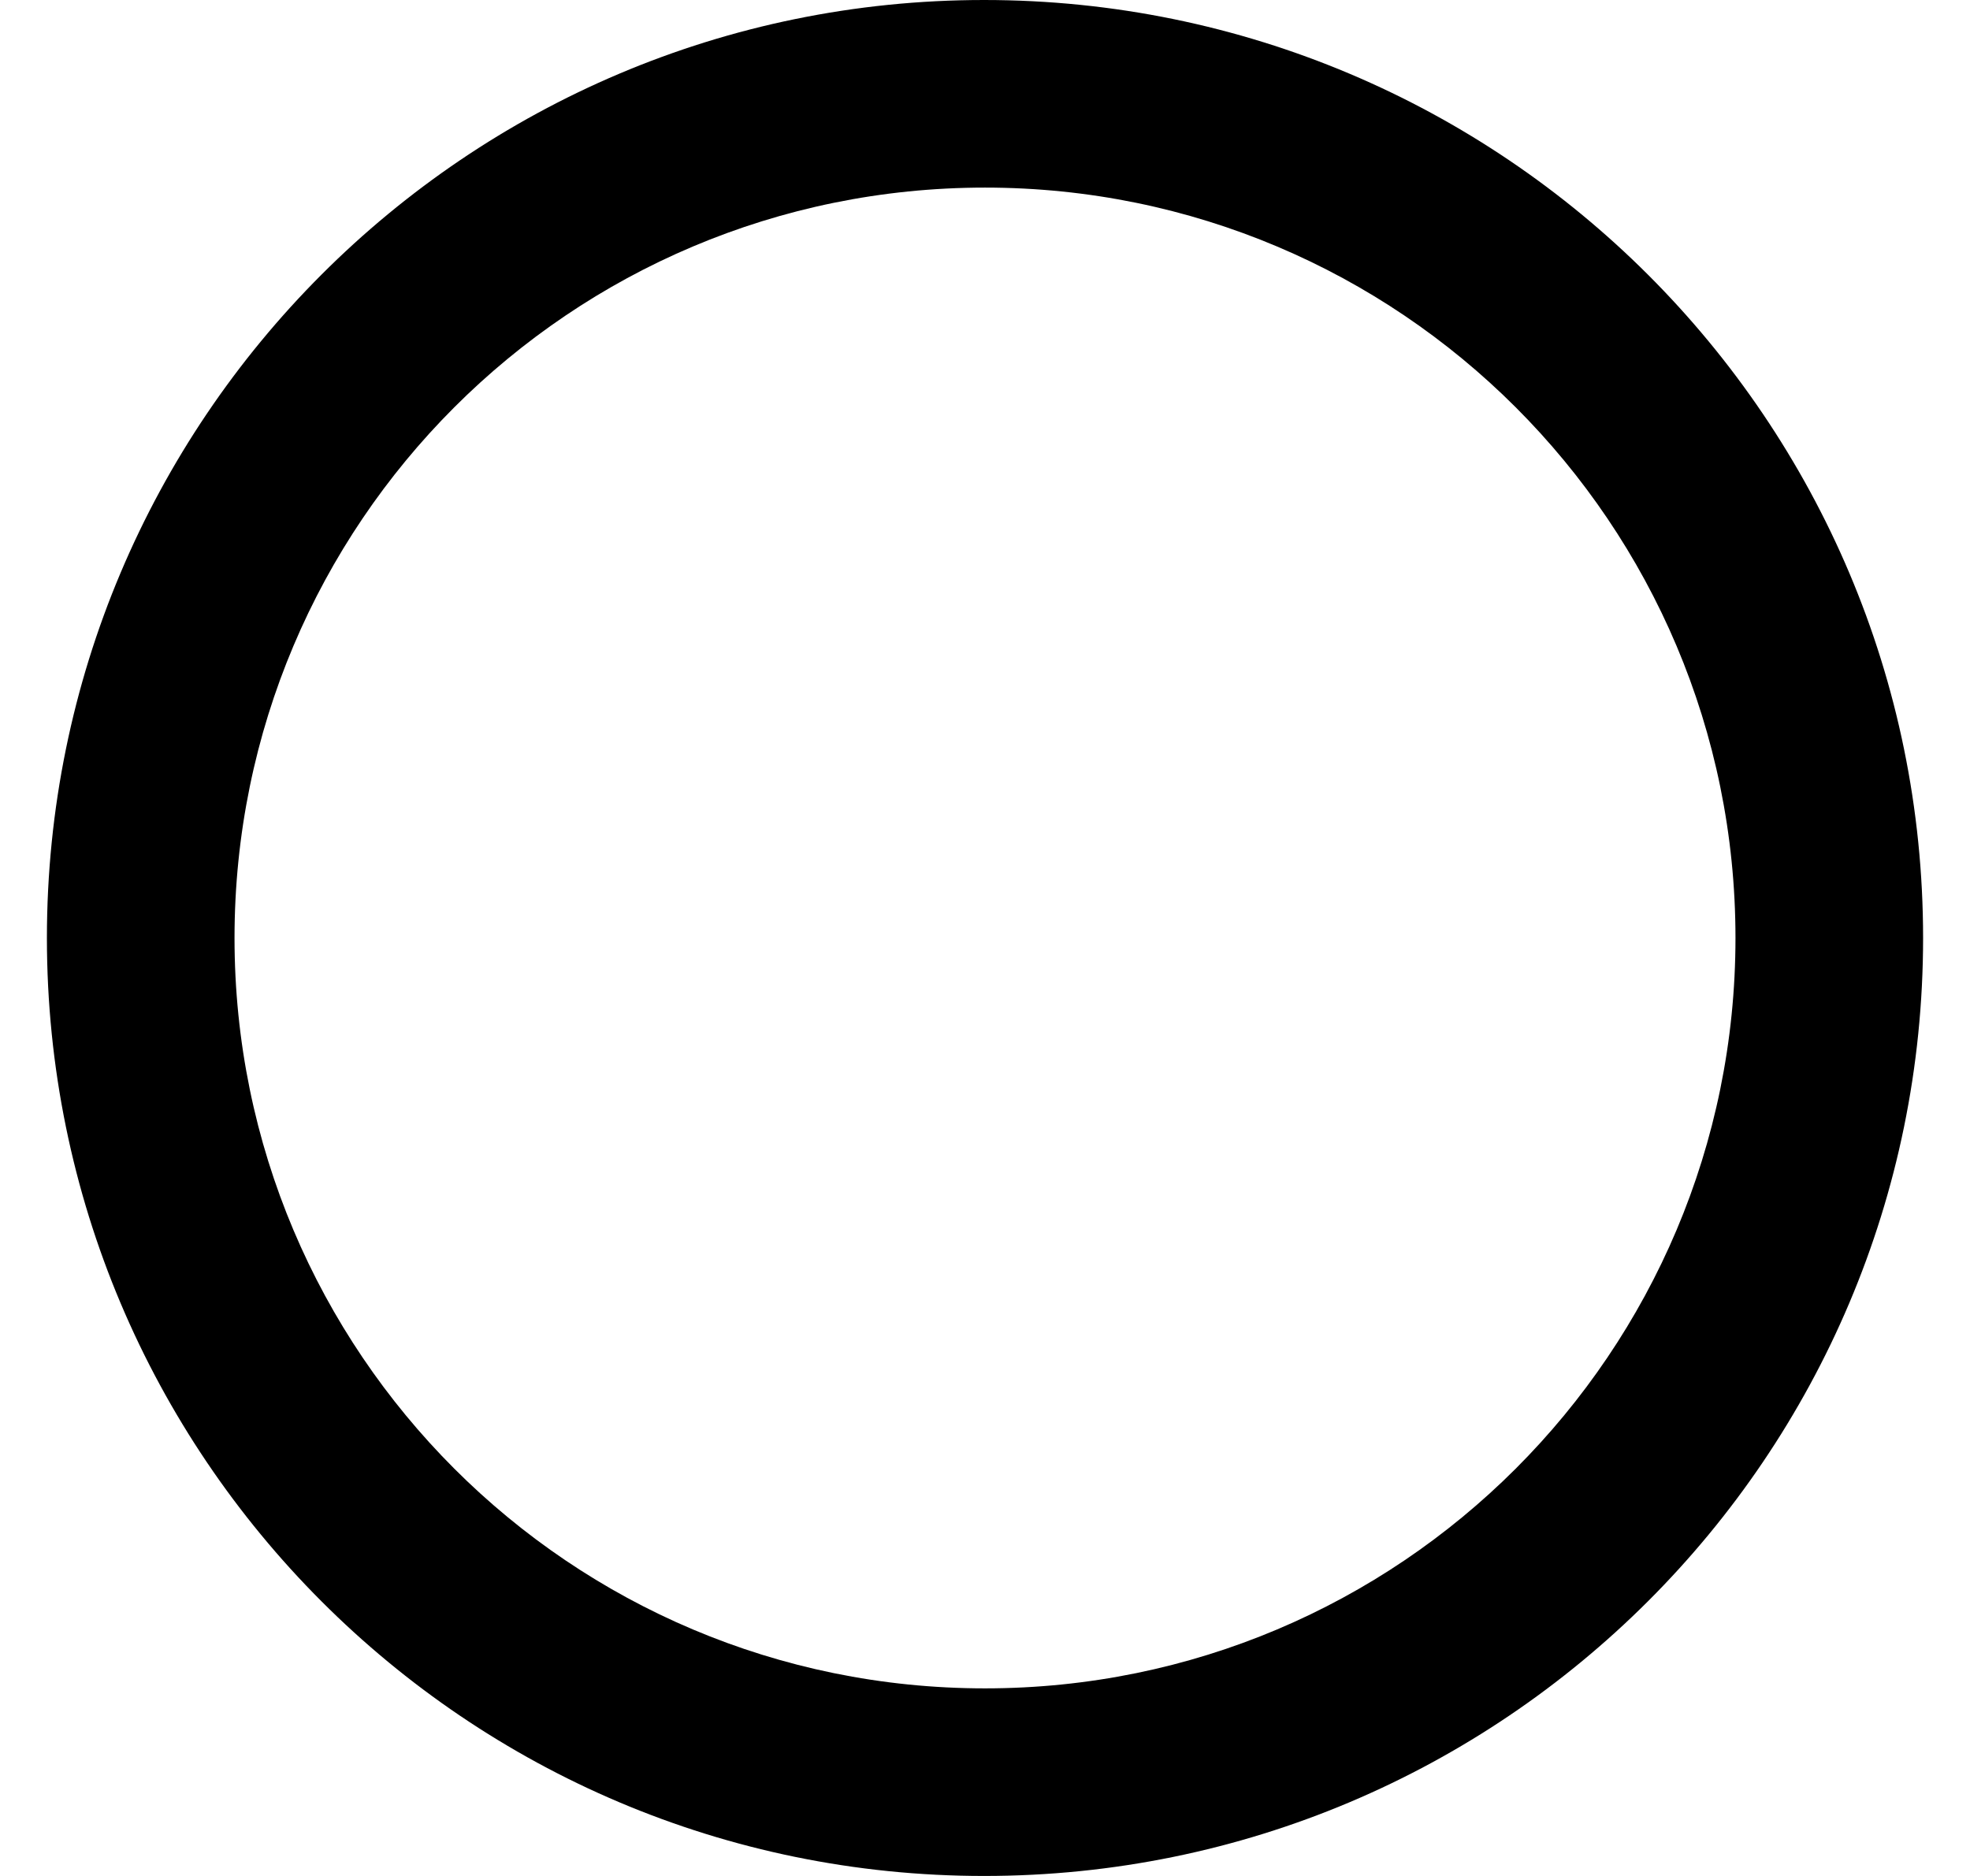
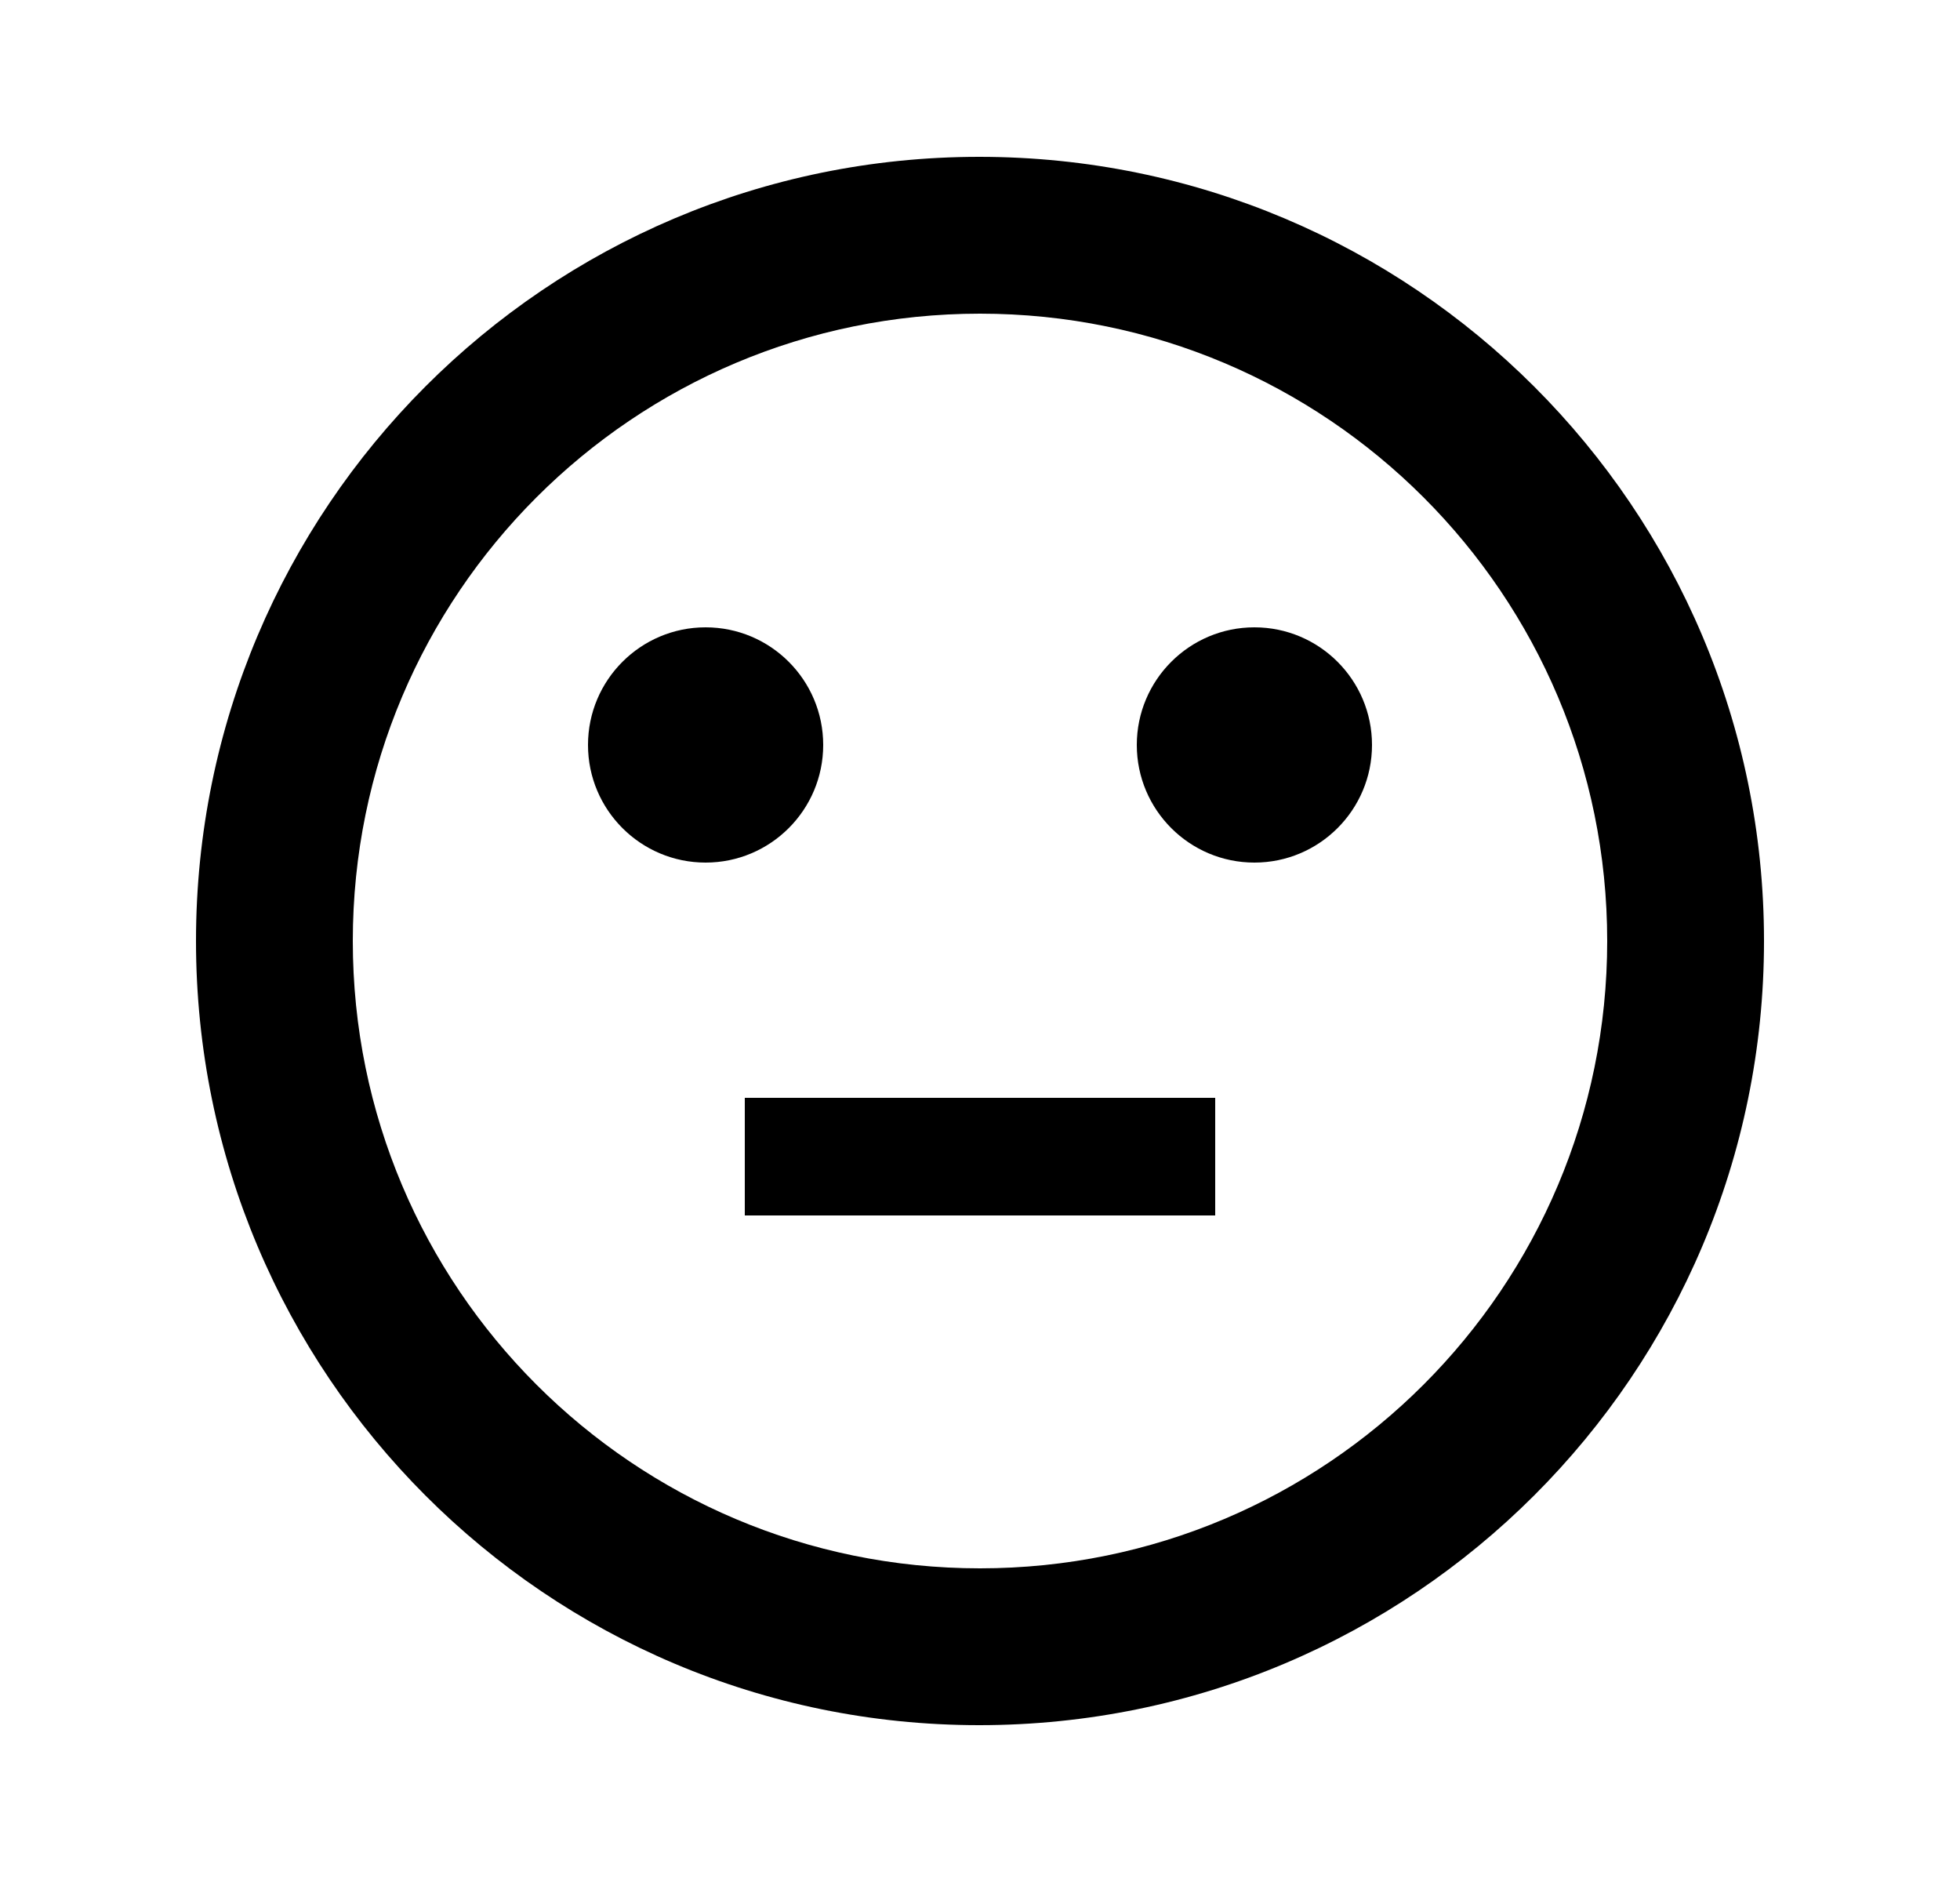
- <svg xmlns="http://www.w3.org/2000/svg" width="21" height="20" viewBox="0 0 21 20" fill="#000">
-   <path d="M10.49 0C4.97 0 0.5 4.48 0.5 10C0.5 15.52 4.97 20 10.49 20C16.02 20 20.5 15.52 20.5 10C20.5 4.48 16.02 0 10.49 0ZM10.5 18C6.08 18 2.5 14.42 2.5 10C2.5 5.58 6.08 2 10.5 2C14.92 2 18.5 5.58 18.5 10C18.5 14.42 14.92 18 10.5 18Z" fill="black" />
+ <svg xmlns="http://www.w3.org/2000/svg" width="25" height="24" viewBox="0 0 25 24" fill="none">
+   <path d="M9.5 14H15.5V15.5H9.5V14Z" fill="black" />
+   <path d="M16 11C16.828 11 17.5 10.328 17.5 9.5C17.5 8.672 16.828 8 16 8C15.172 8 14.5 8.672 14.5 9.5C14.5 10.328 15.172 11 16 11Z" fill="black" />
+   <path d="M9 11C9.828 11 10.5 10.328 10.5 9.5C10.5 8.672 9.828 8 9 8C8.172 8 7.5 8.672 7.5 9.5C7.5 10.328 8.172 11 9 11Z" fill="black" />
+   <path d="M12.49 2C6.97 2 2.5 6.48 2.5 12C2.5 17.52 6.97 22 12.49 22C18.02 22 22.5 17.52 22.5 12C22.5 6.48 18.02 2 12.49 2ZM12.5 20C8.08 20 4.5 16.42 4.5 12C4.5 7.58 8.08 4 12.5 4C16.92 4 20.5 7.58 20.5 12C20.5 16.42 16.92 20 12.5 20Z" fill="black" />
</svg>
